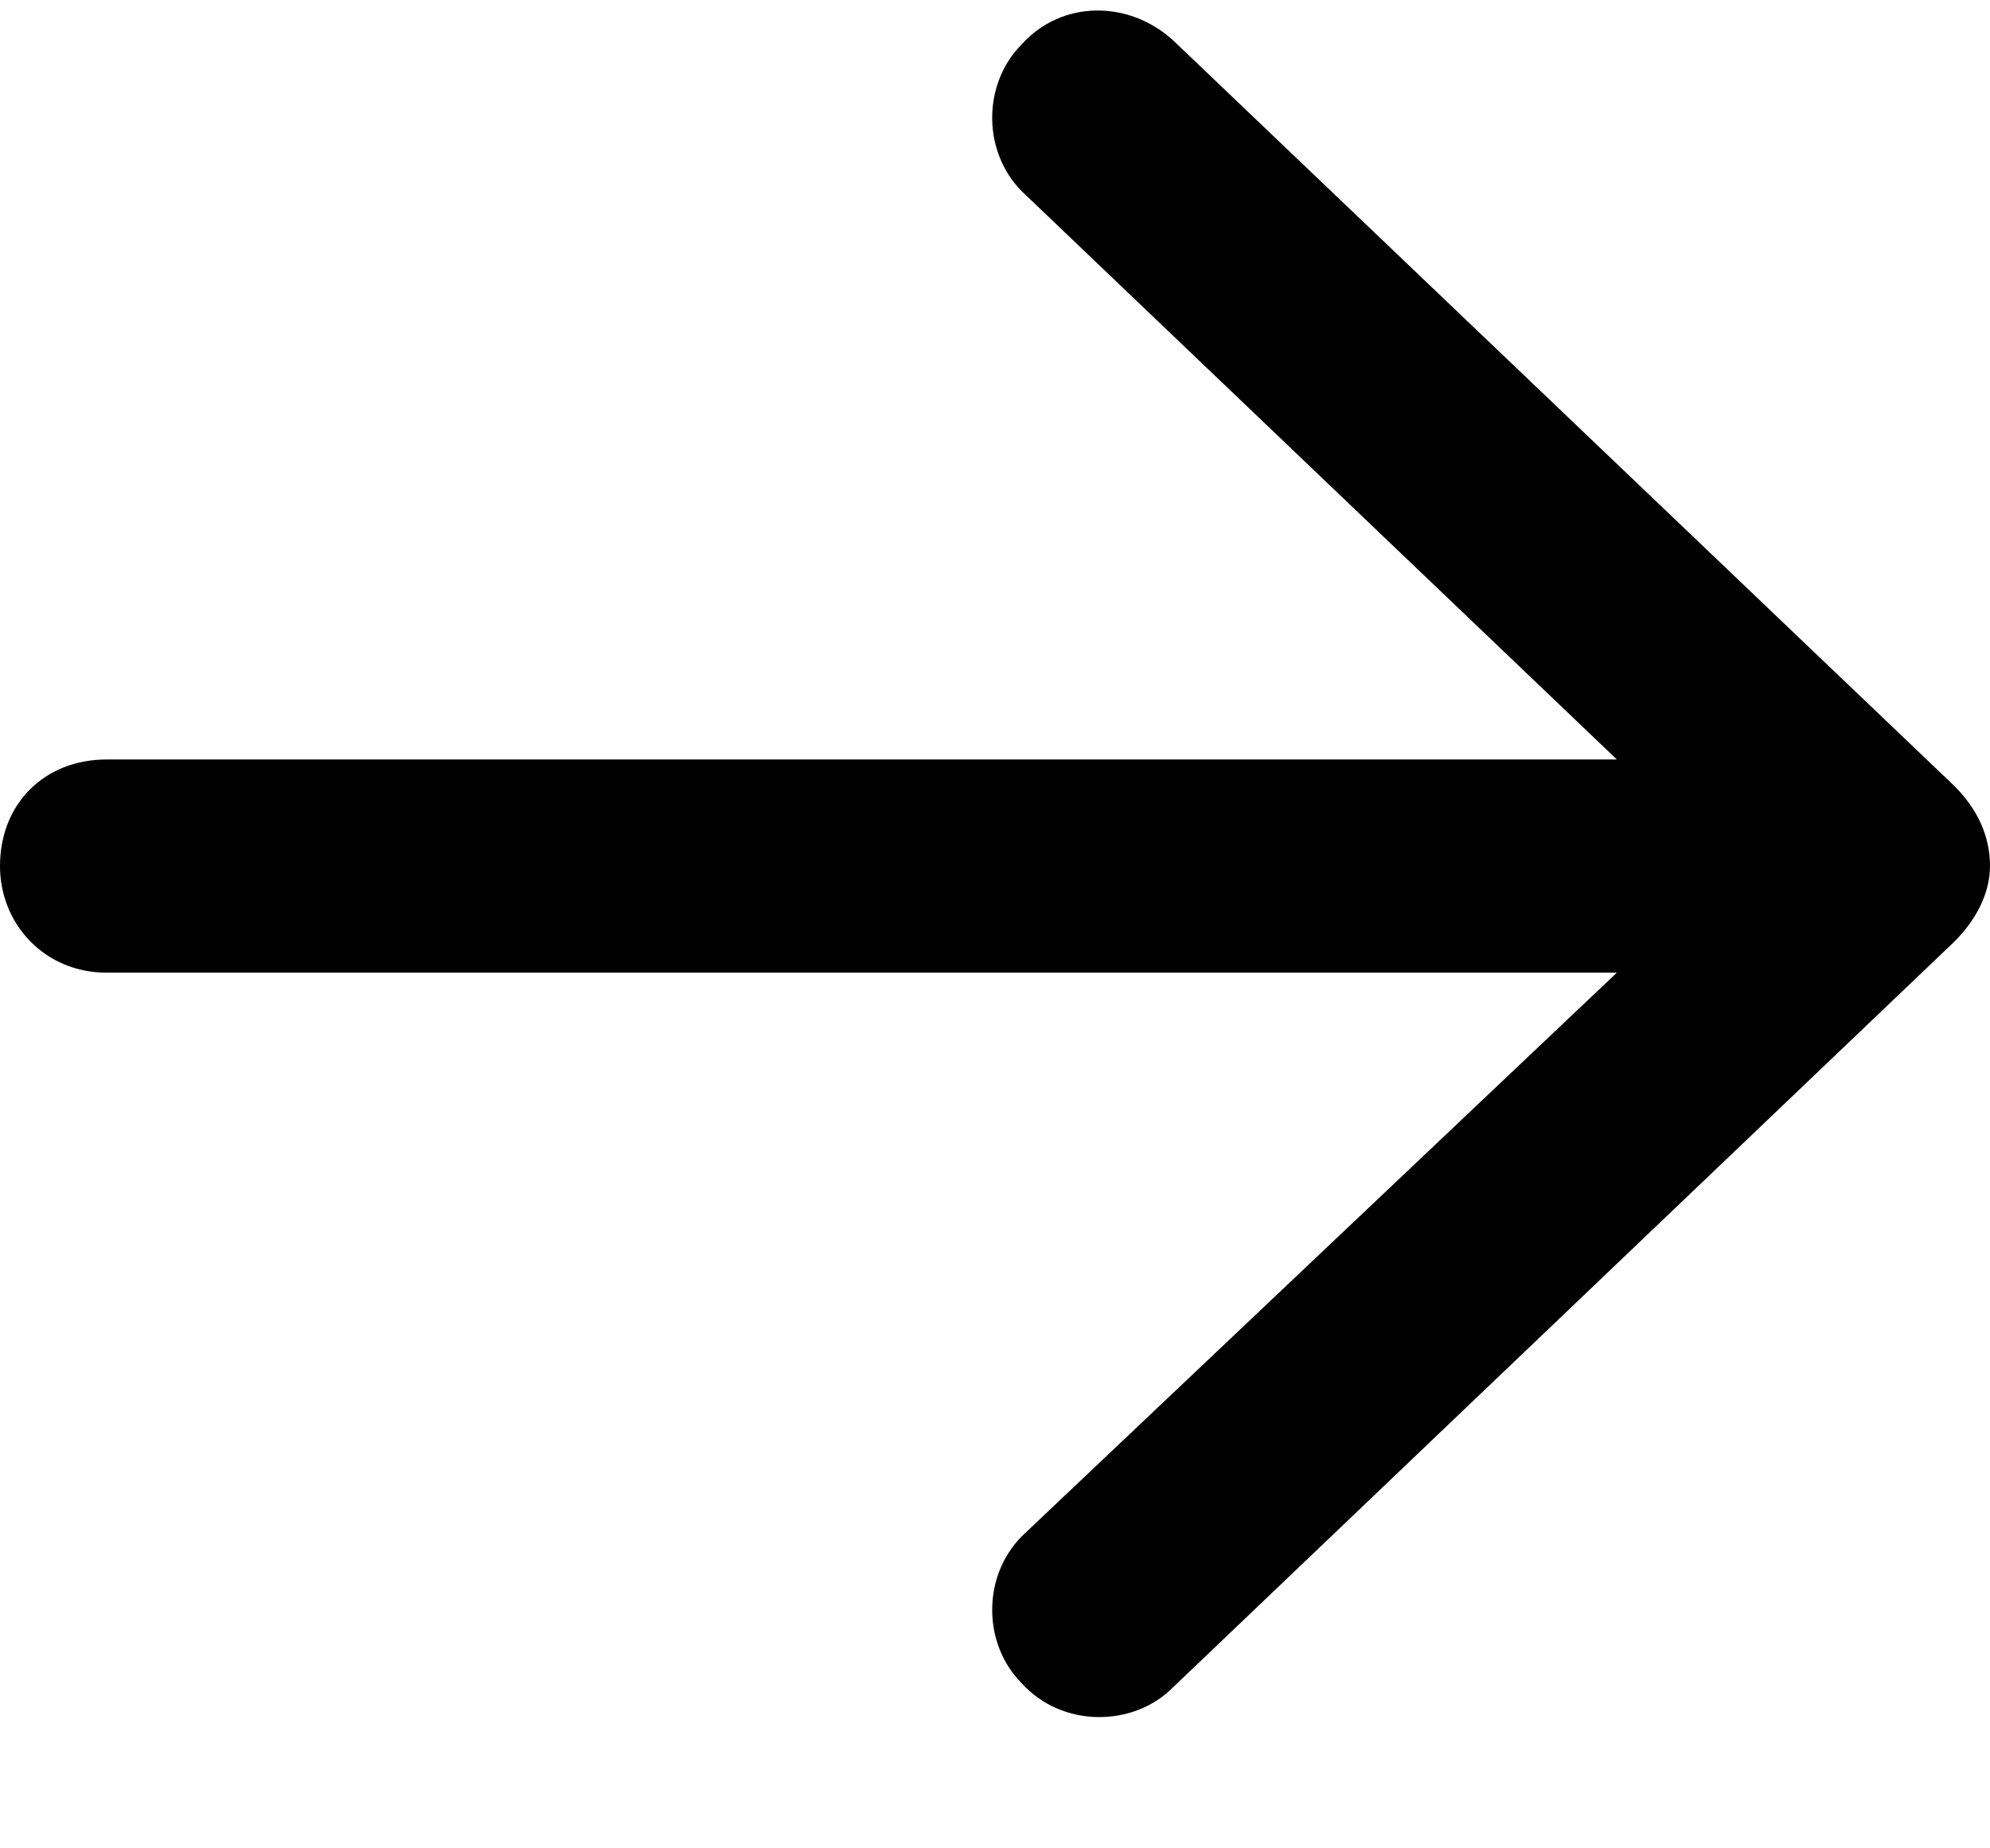
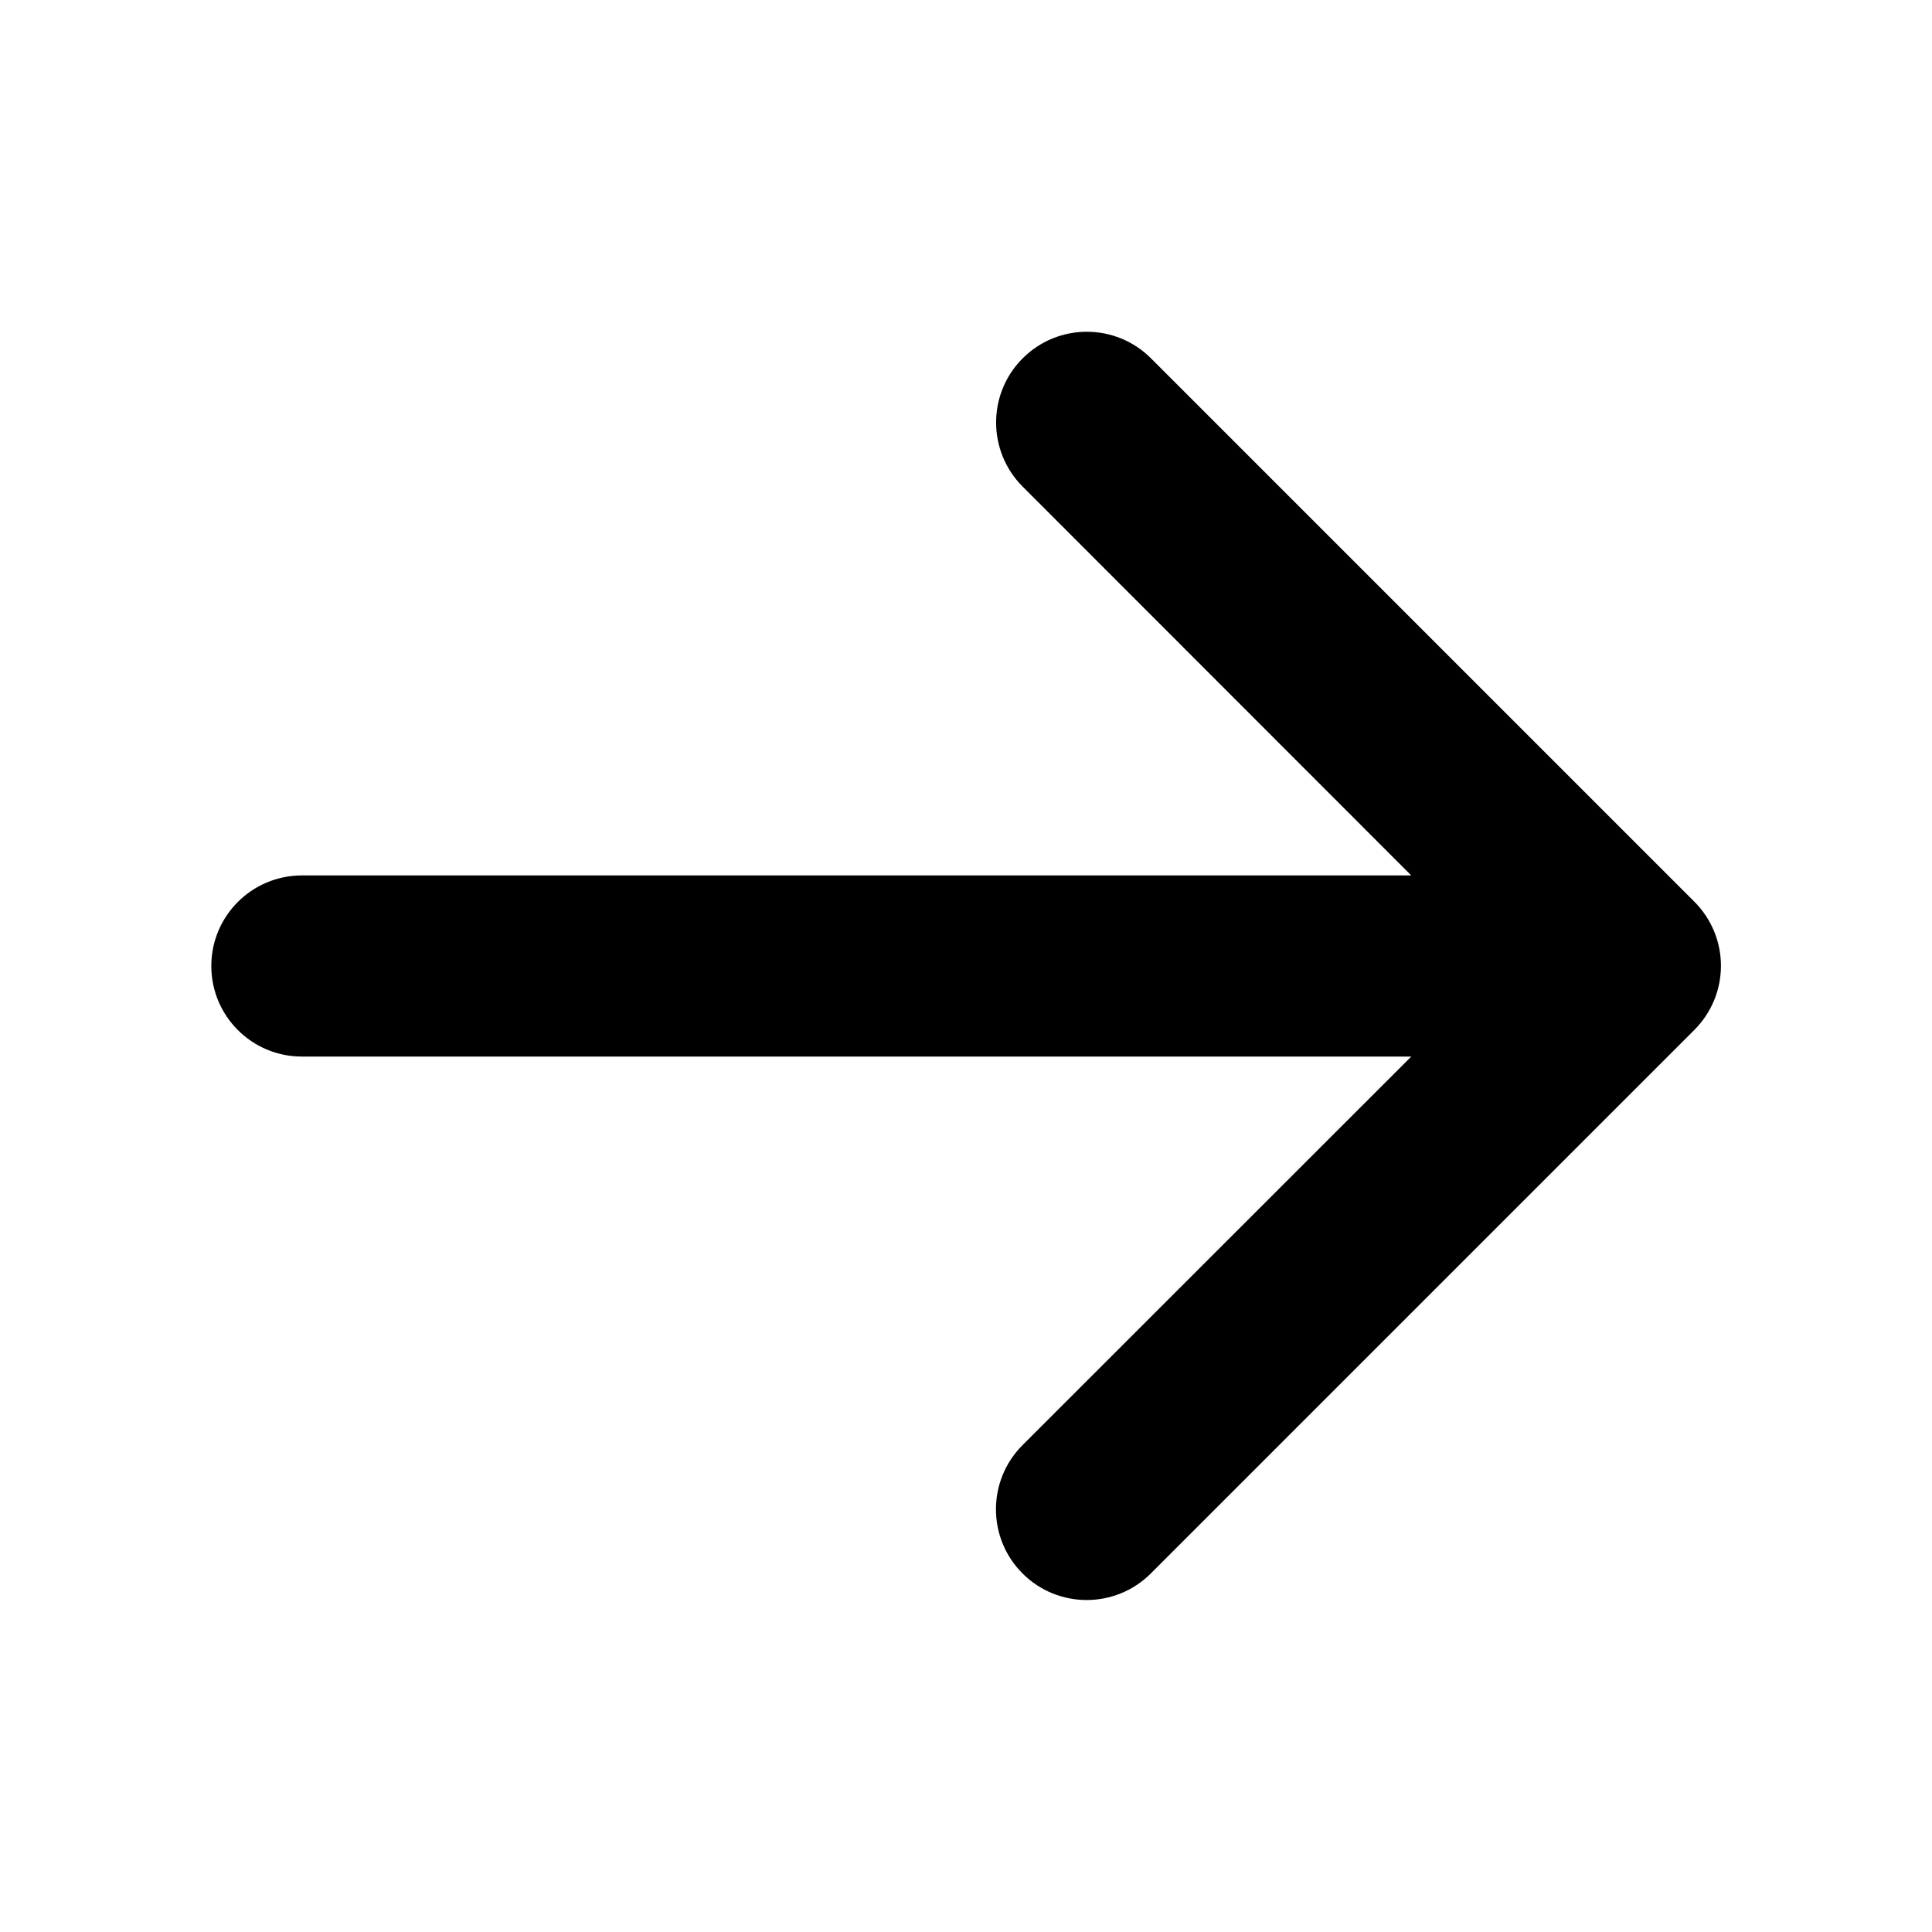
- <svg xmlns="http://www.w3.org/2000/svg" viewBox="0 0 14 13" fill="none">
-   <path d="M8.25 0.281L13.75 5.531C13.906 5.688 14 5.875 14 6.094C14 6.281 13.906 6.469 13.75 6.625L8.25 11.875C7.969 12.156 7.469 12.156 7.188 11.844C6.906 11.562 6.906 11.062 7.219 10.781L11.375 6.844H0.75C0.312 6.844 0 6.5 0 6.094C0 5.656 0.312 5.344 0.75 5.344H11.375L7.219 1.375C6.906 1.094 6.906 0.594 7.188 0.312C7.469 0 7.938 0 8.25 0.281Z" fill="currentColor" />
+ <svg xmlns="http://www.w3.org/2000/svg" viewBox="0 0 256 256" fill="currentColor">
+   <path d="M224.49,136.49l-72,72a12,12,0,0,1-17-17L187,140H40a12,12,0,0,1,0-24H187L135.51,64.48a12,12,0,0,1,17-17l72,72A12,12,0,0,1,224.49,136.49Z" />
</svg>
